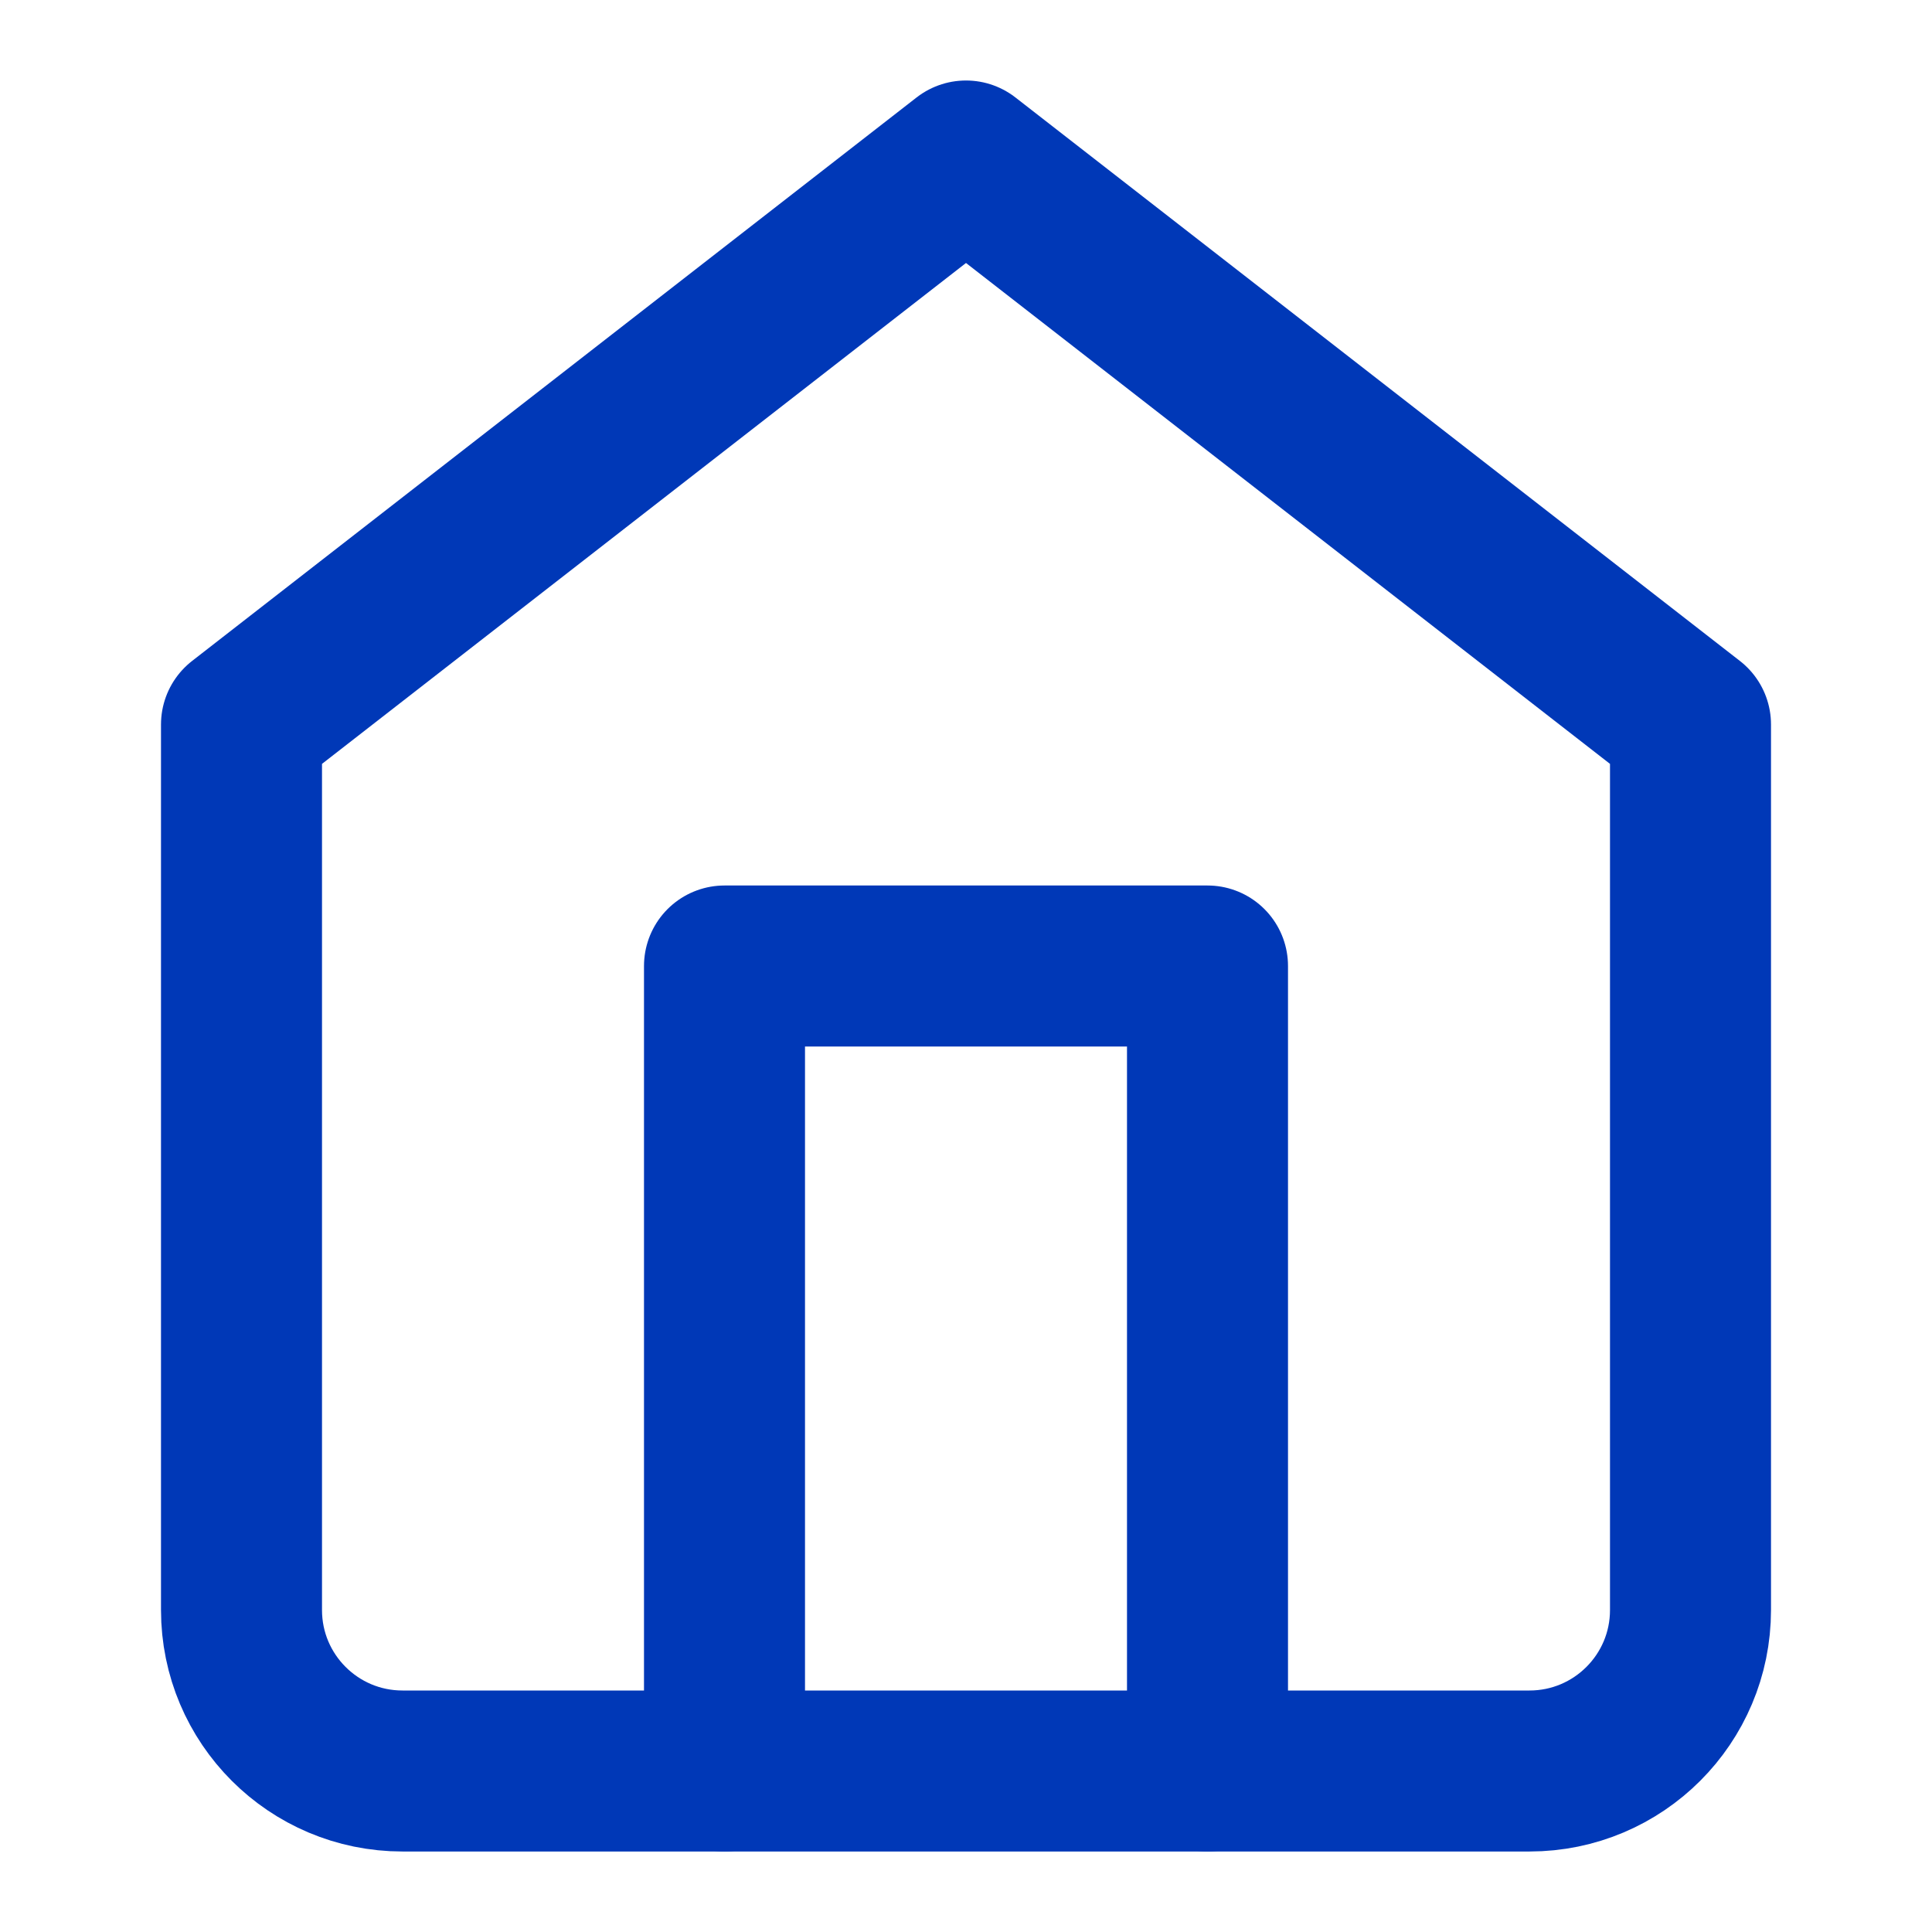
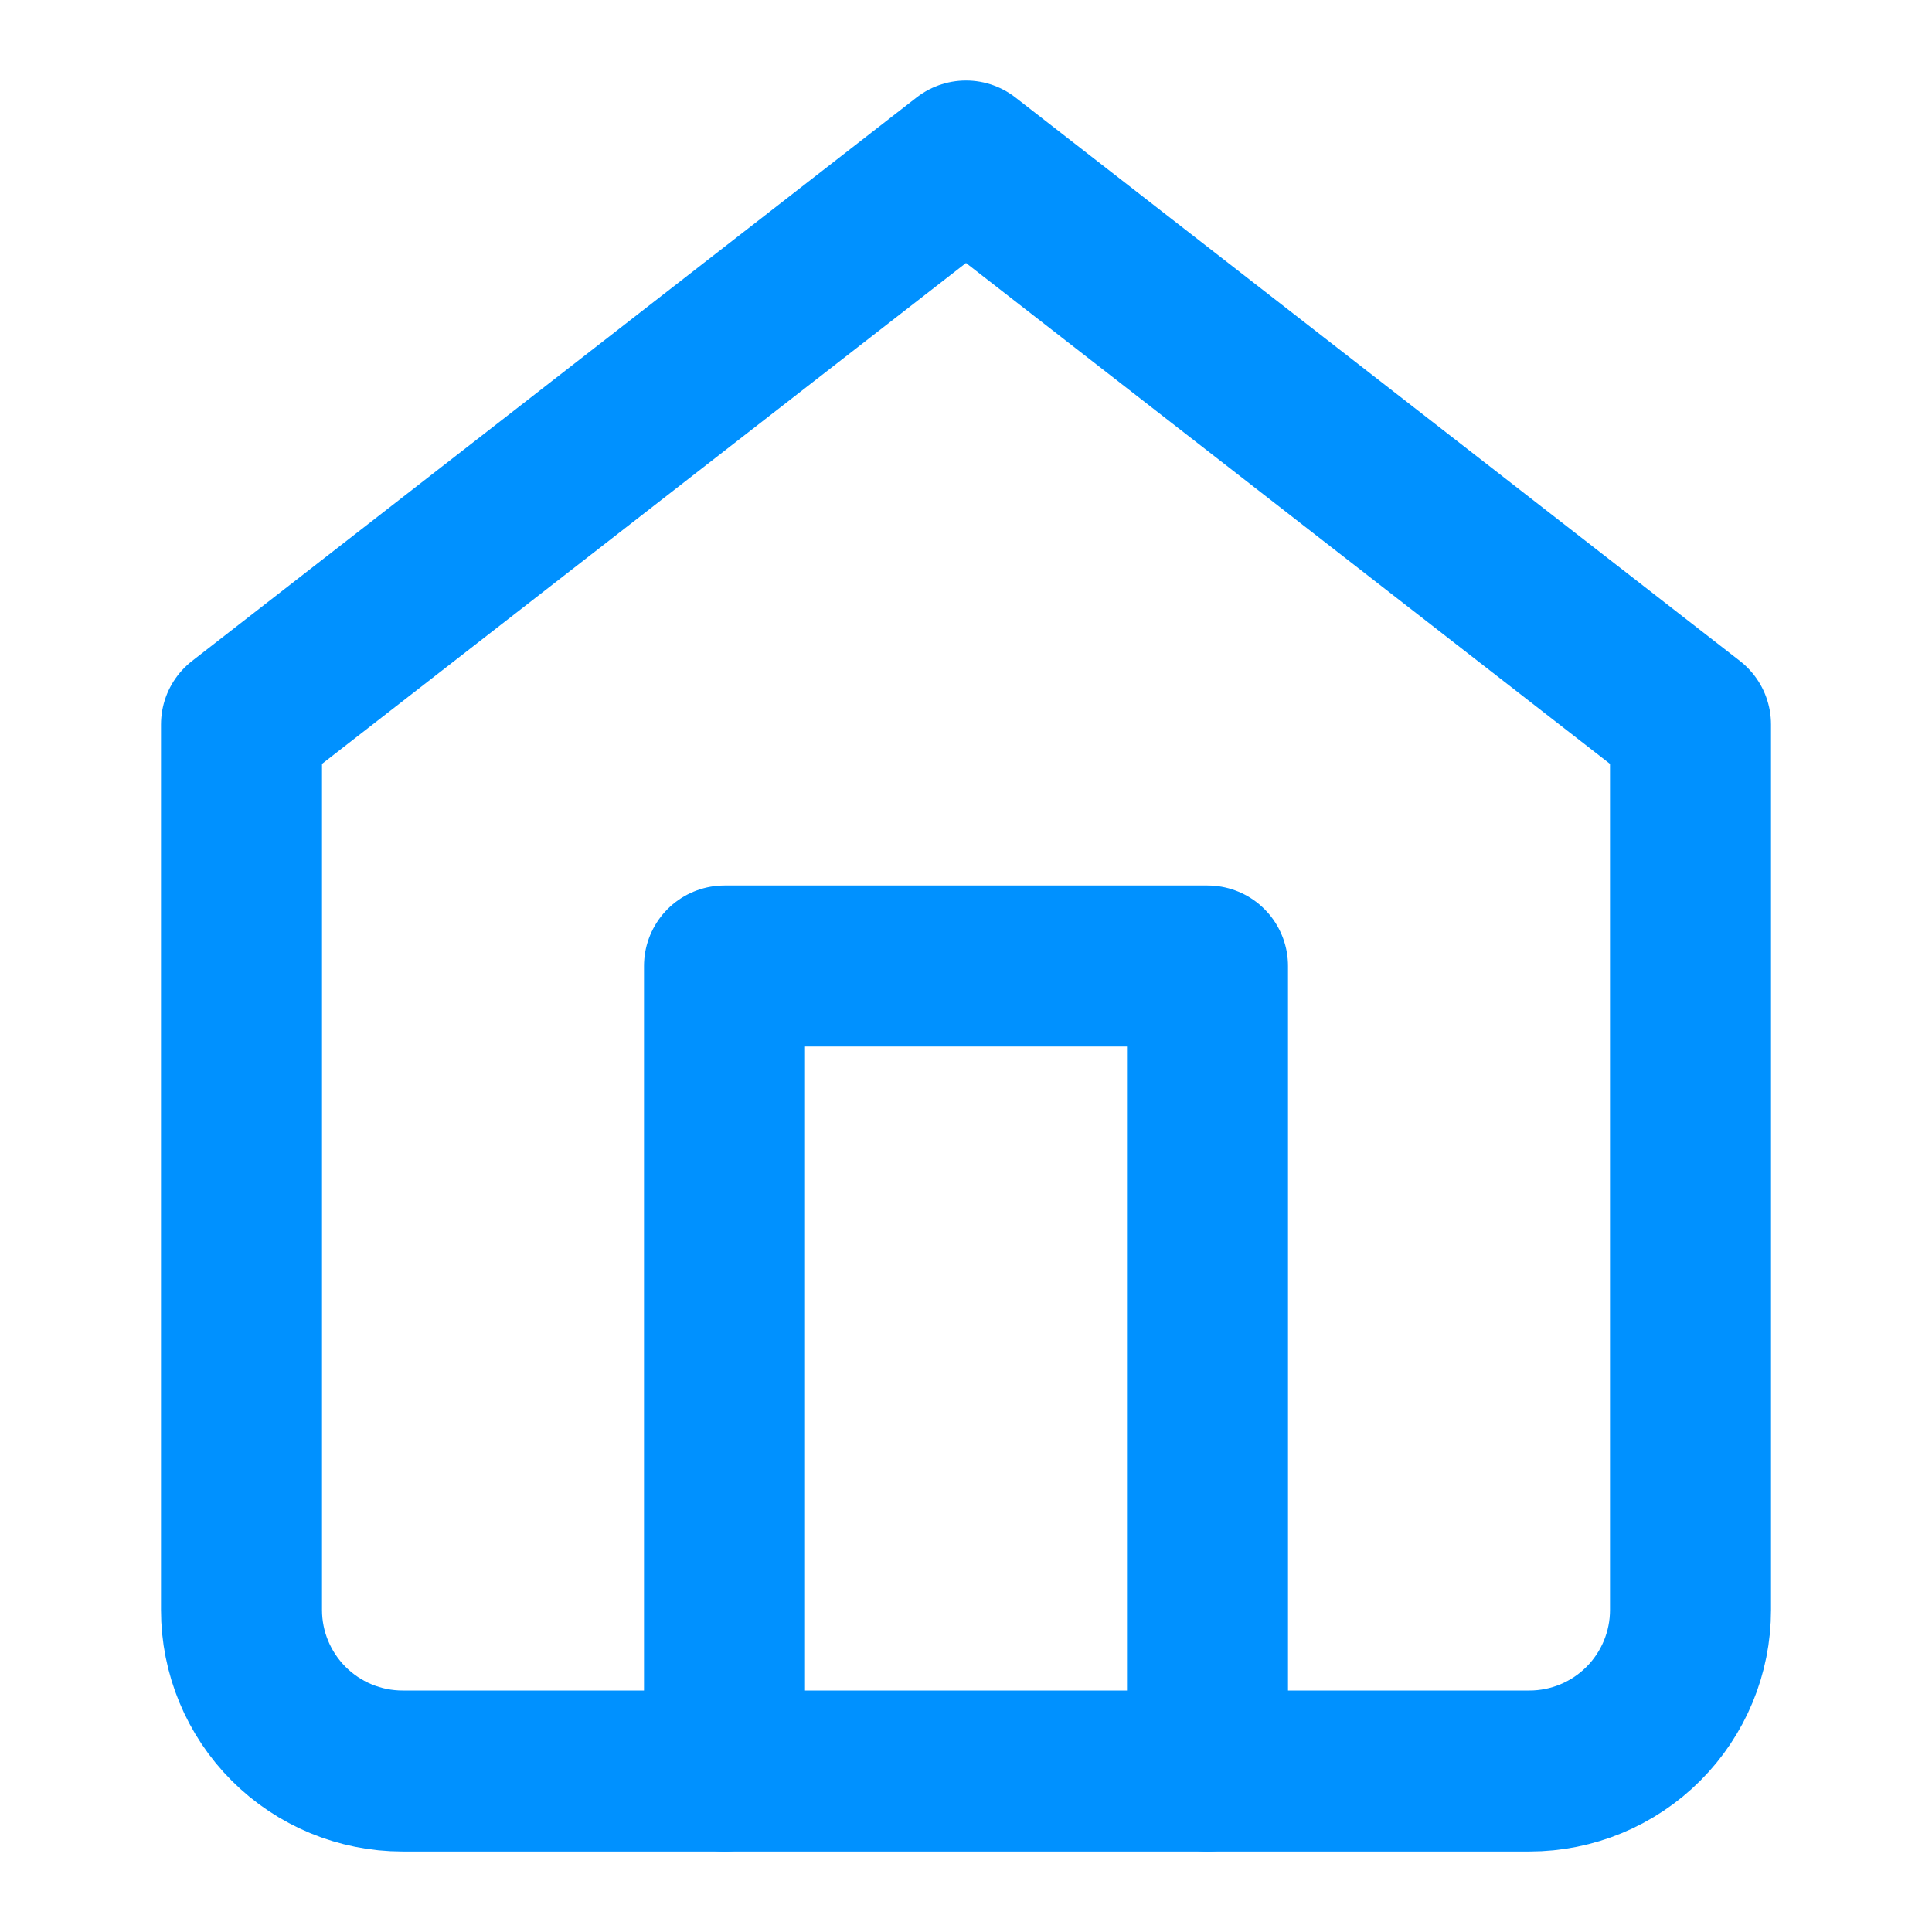
- <svg xmlns="http://www.w3.org/2000/svg" width="24" height="24" viewBox="0 0 24 24" fill="none" stroke="#0038B7" stroke-width="2" stroke-linecap="round" stroke-linejoin="round" class="feather feather-home">
-   <path d="M3 9l9-7 9 7v11a2 2 0 0 1-2 2H5a2 2 0 0 1-2-2z" />
-   <polyline points="9 22 9 12 15 12 15 22" />
+ <svg xmlns="http://www.w3.org/2000/svg" width="24" height="24" viewBox="0 0 24 24" fill="none">
+   <path d="M3 9L12 2L21 9V20C21 20.53 20.789 21.039 20.414 21.414C20.039 21.789 19.53 22 19 22H5C4.47 22 3.961 21.789 3.586 21.414C3.211 21.039 3 20.53 3 20V9Z" stroke="#0091FF" stroke-width="2" stroke-linecap="round" stroke-linejoin="round" />
+   <path d="M9 22V12H15V22" stroke="#0091FF" stroke-width="2" stroke-linecap="round" stroke-linejoin="round" />
</svg>
